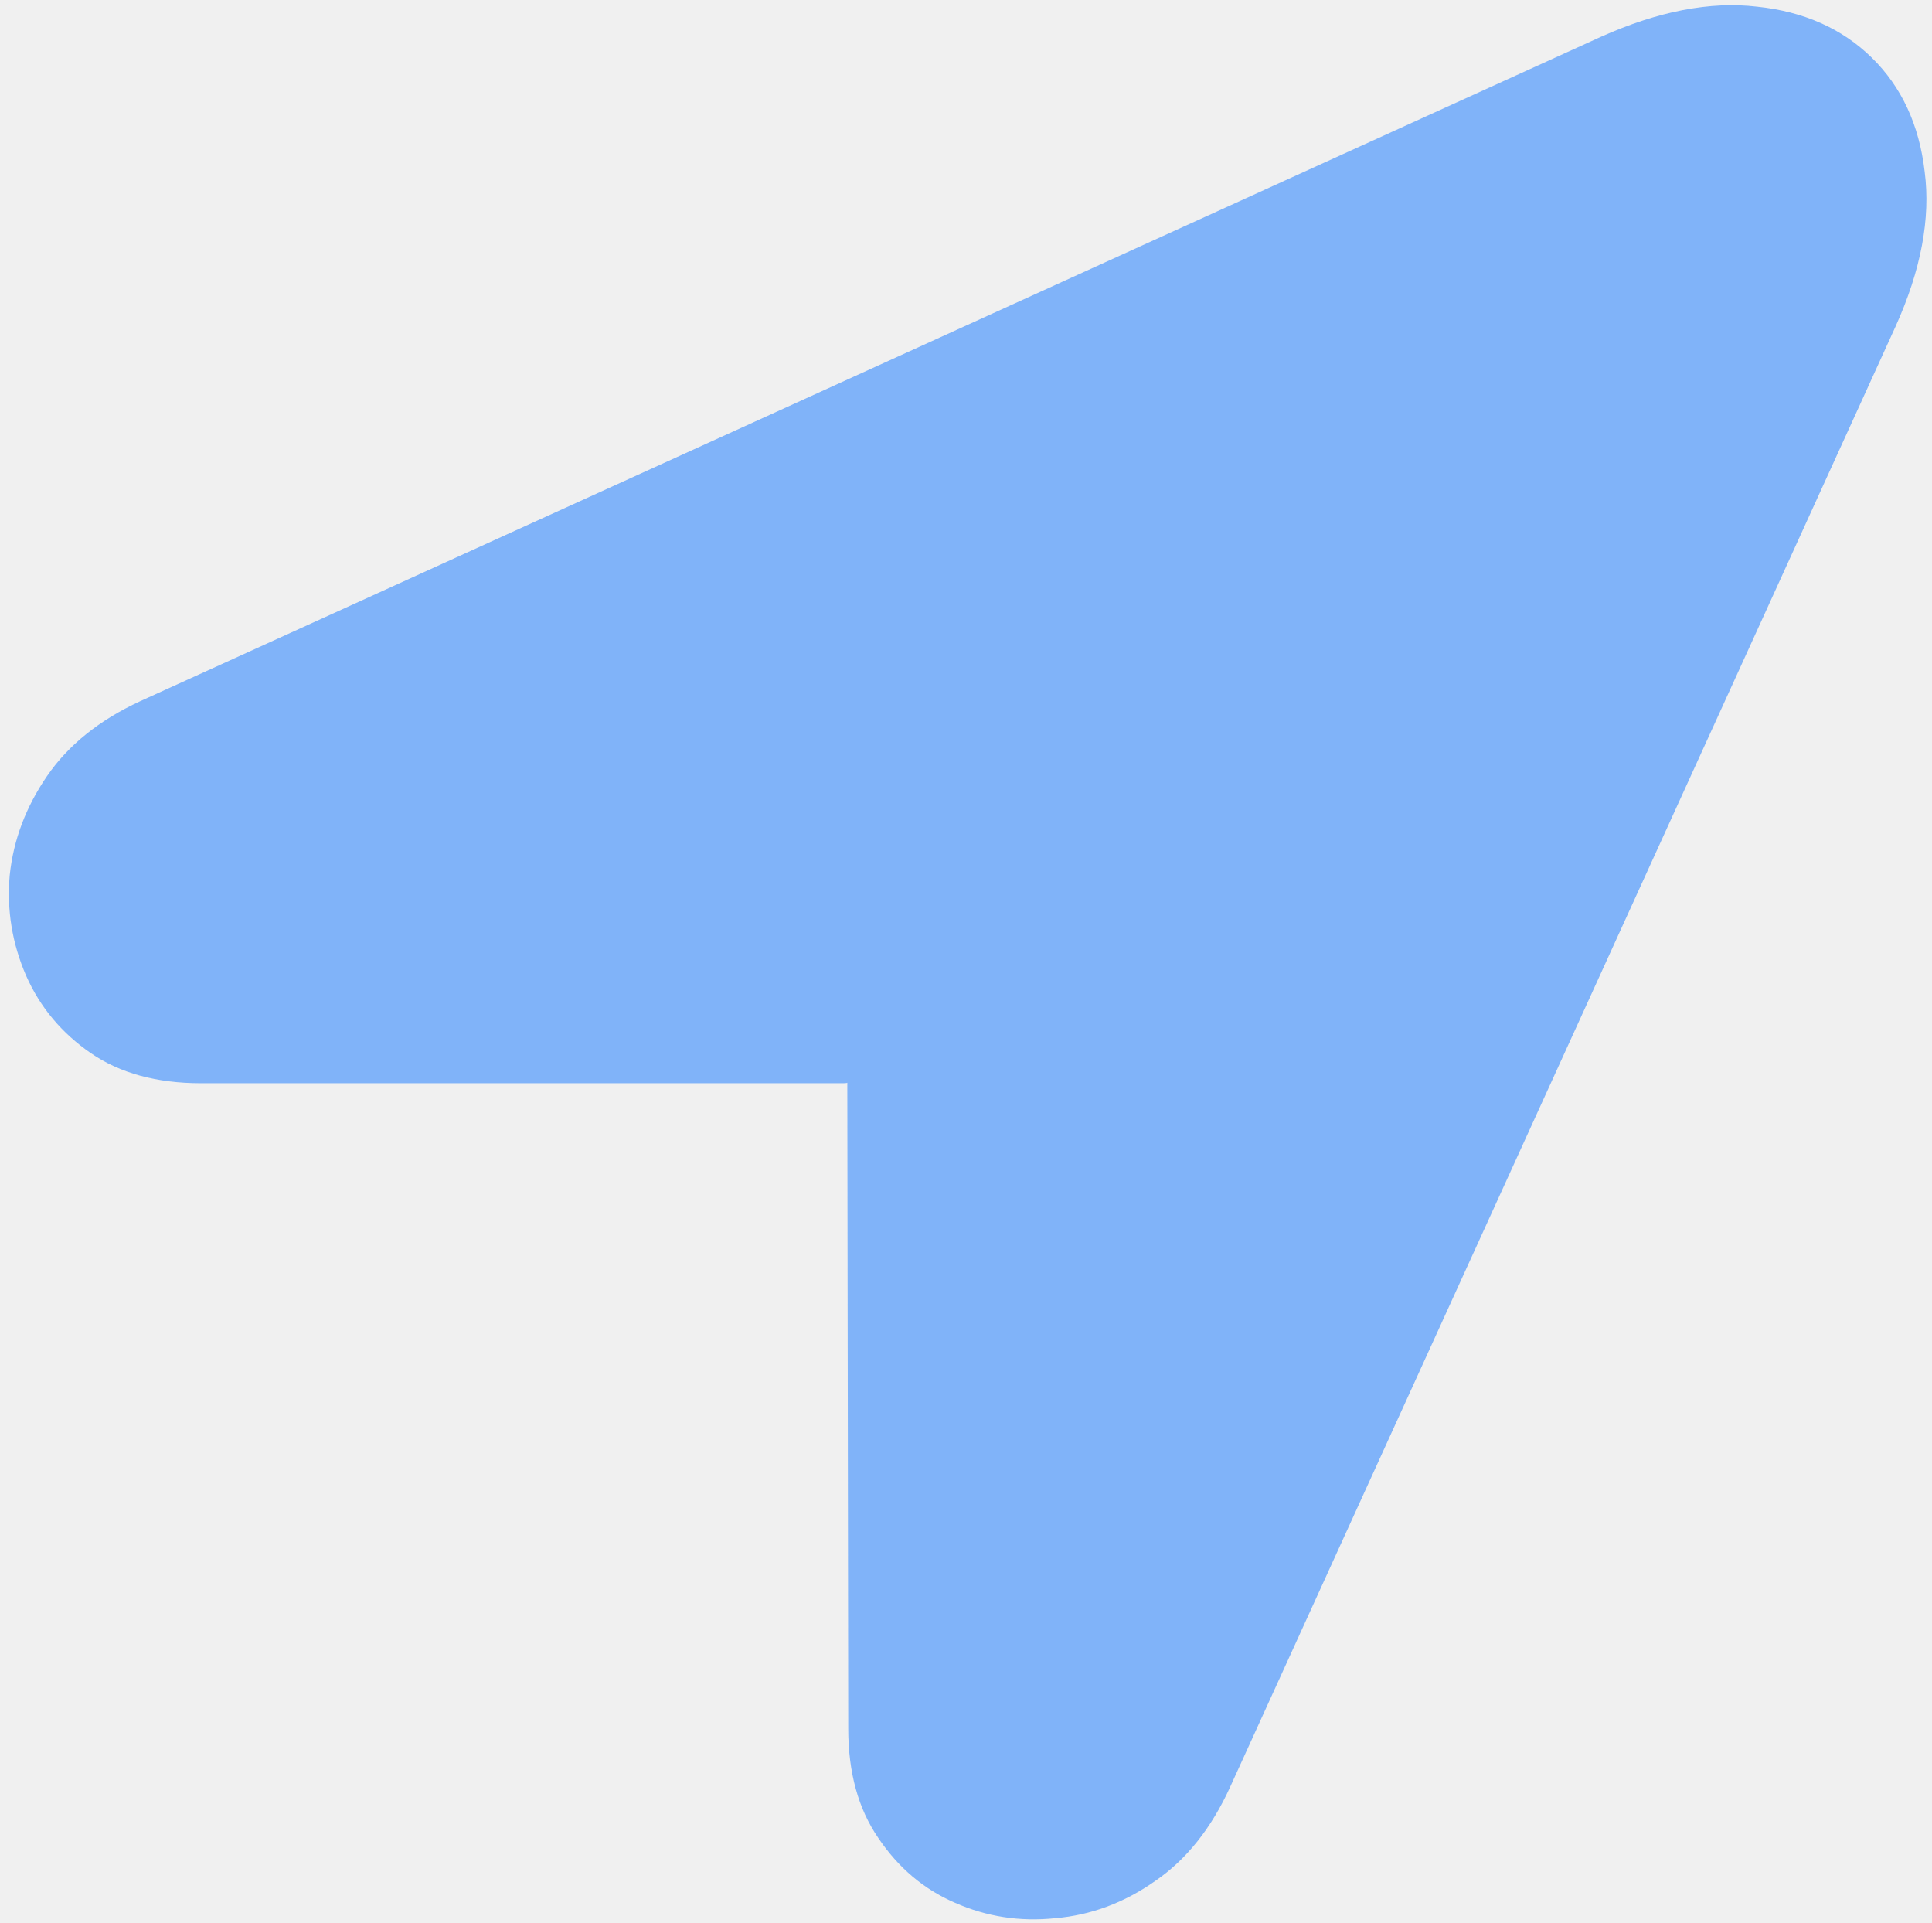
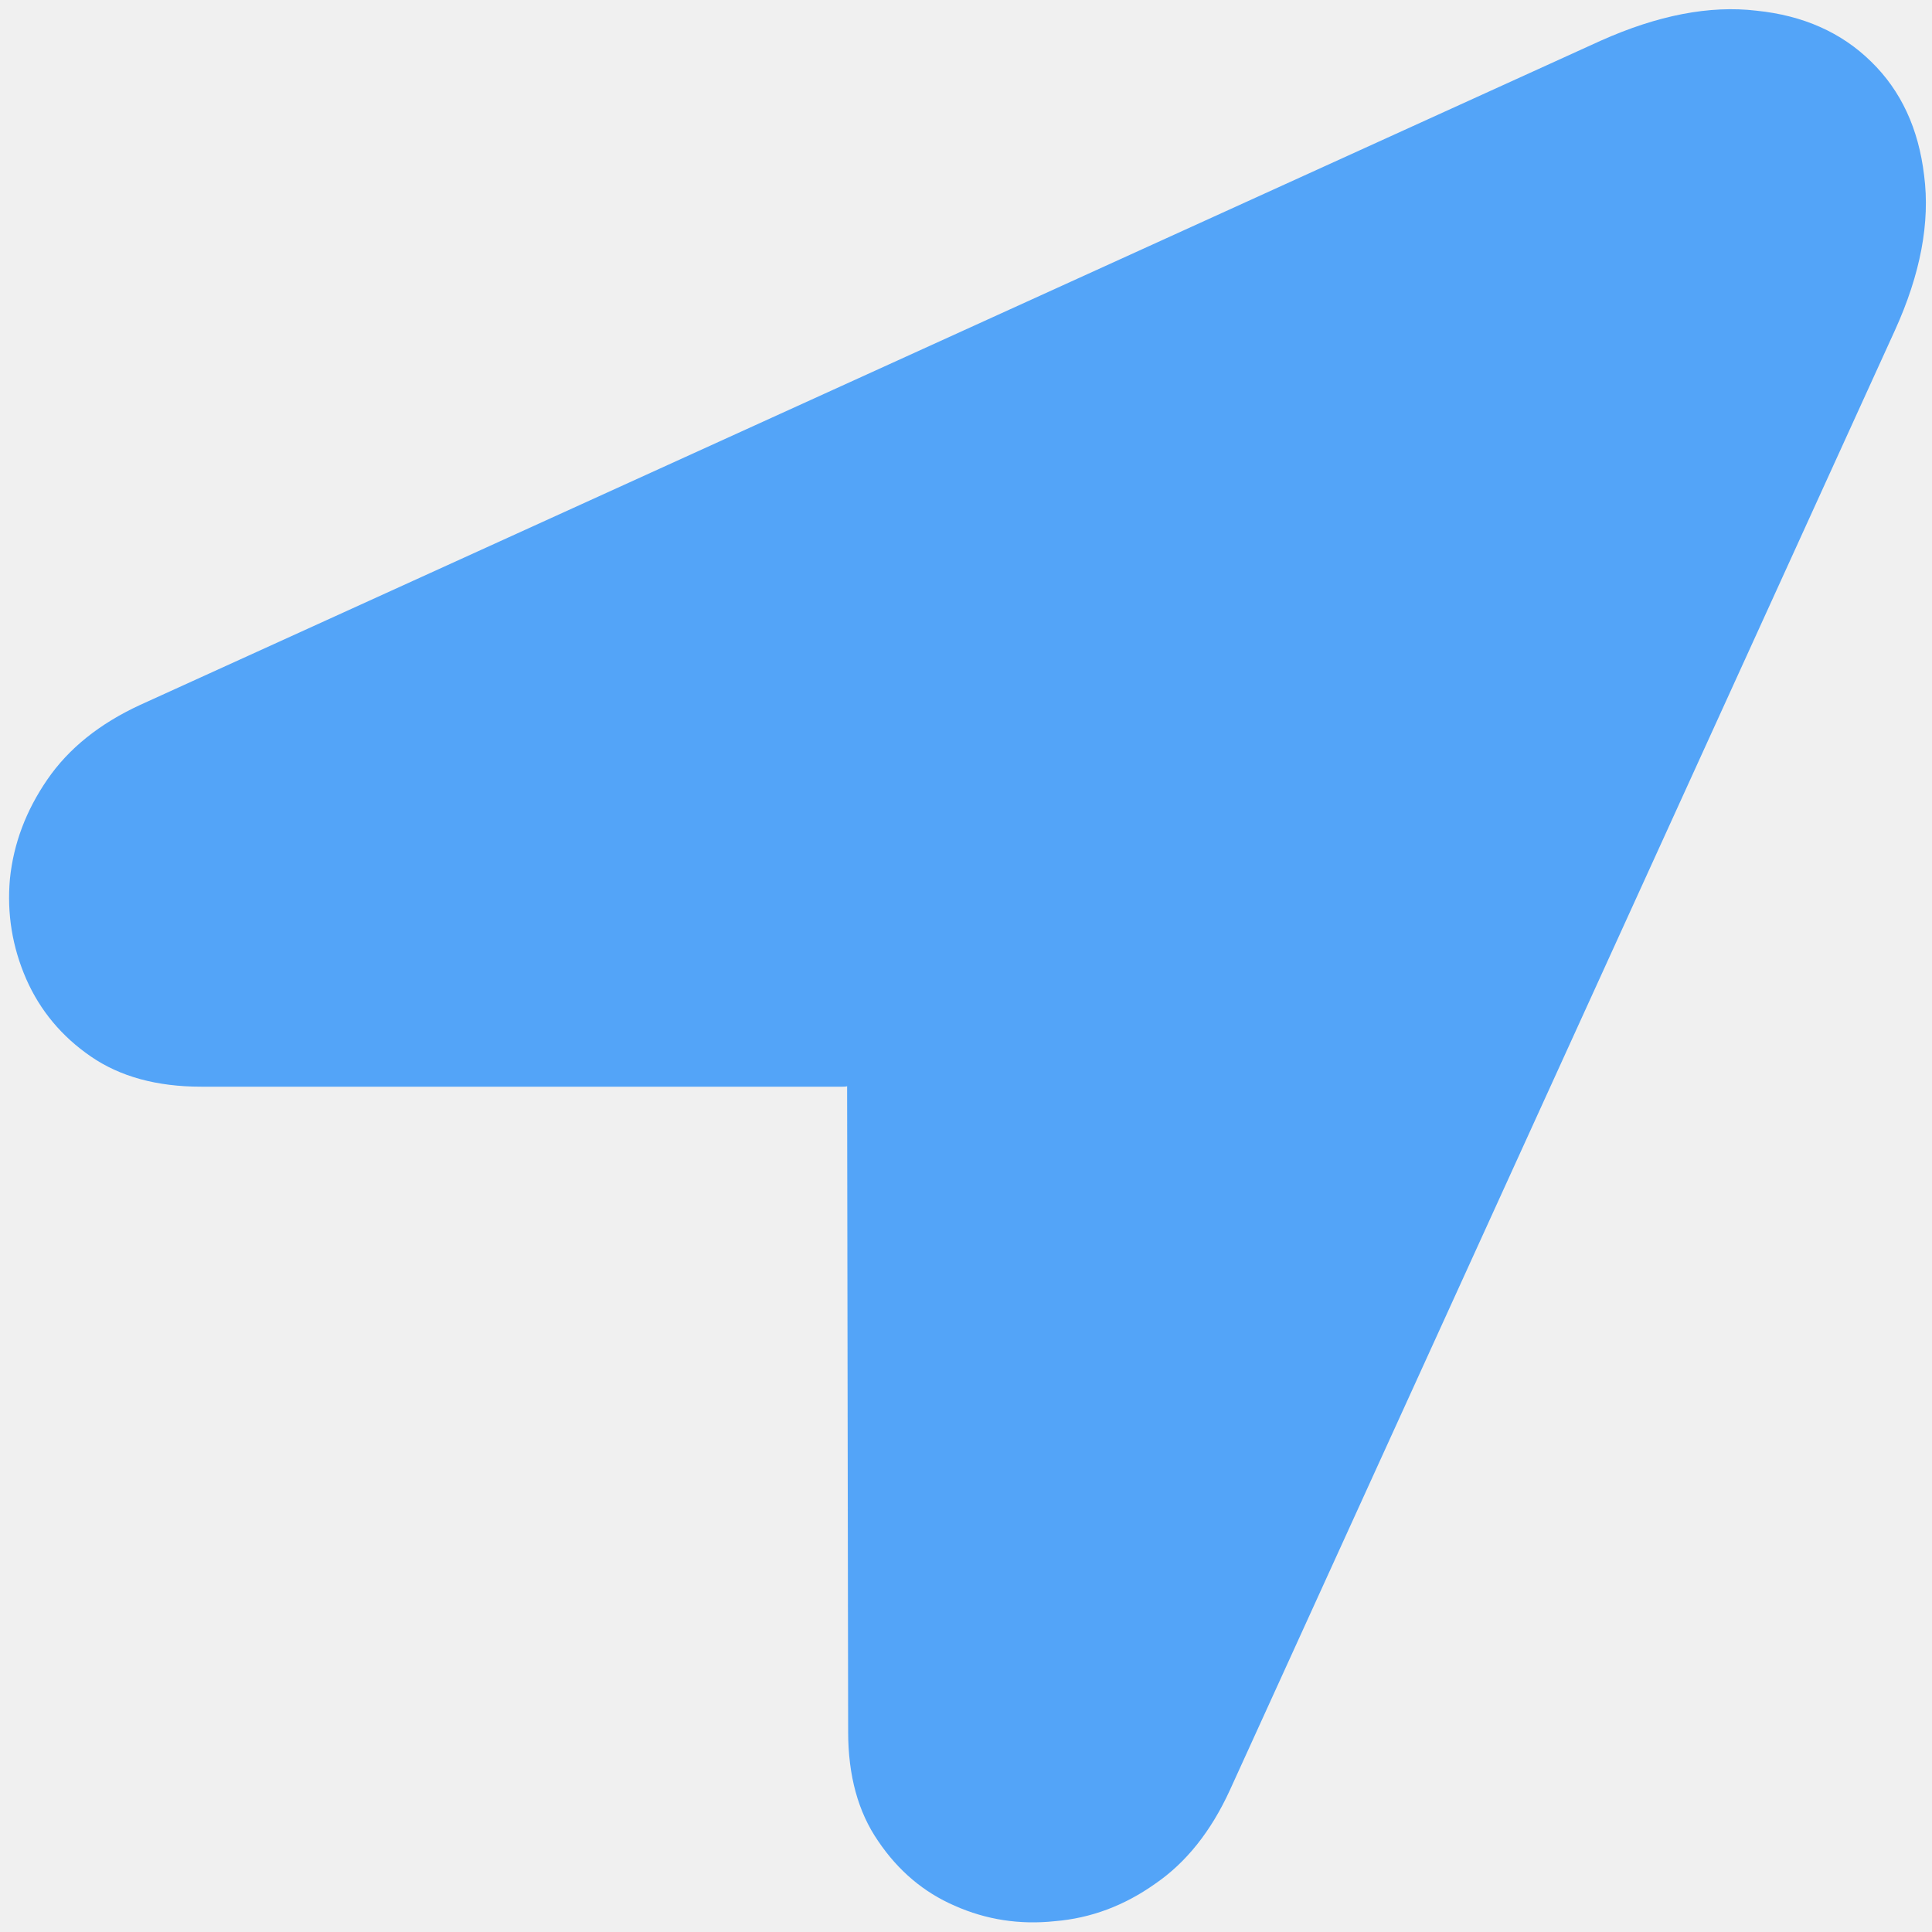
- <svg xmlns="http://www.w3.org/2000/svg" width="207" height="206" viewBox="0 0 207 206" fill="none">
-   <path d="M21.547 116.043H90.297C90.688 116.043 90.85 116.01 90.785 115.945C90.785 115.815 90.785 116.043 90.785 116.629L90.883 185.183C90.883 189.871 91.957 193.777 94.106 196.902C96.254 200.092 98.989 202.403 102.309 203.836C105.694 205.333 109.275 205.887 113.051 205.496C116.892 205.17 120.473 203.836 123.793 201.492C127.114 199.213 129.783 195.861 131.801 191.433L203.09 34.988C205.824 28.933 206.866 23.4 206.215 18.387C205.629 13.373 203.741 9.305 200.551 6.18C197.361 3.055 193.259 1.232 188.246 0.711C183.233 0.125 177.667 1.199 171.547 3.933L15.004 75.125C10.642 77.143 7.322 79.812 5.043 83.133C2.765 86.453 1.43 90.001 1.039 93.777C0.714 97.488 1.3 101.069 2.797 104.519C4.295 107.905 6.606 110.672 9.731 112.82C12.856 114.969 16.794 116.043 21.547 116.043Z" fill="#80B3F9" />
+ <svg xmlns="http://www.w3.org/2000/svg" width="15" height="15" viewBox="0 0 15 15" fill="none">
+   <g clip-path="url(#clip0_130_164)">
+     <path d="M1.562 8.437H6.542C6.57 8.437 6.582 8.434 6.577 8.43C6.577 8.42 6.577 8.437 6.577 8.479L6.585 13.445C6.585 13.785 6.662 14.068 6.818 14.294C6.974 14.525 7.172 14.692 7.412 14.796C7.657 14.905 7.917 14.945 8.19 14.916C8.469 14.893 8.728 14.796 8.968 14.626C9.209 14.461 9.402 14.219 9.549 13.898L14.712 2.565C14.911 2.127 14.986 1.726 14.939 1.363C14.896 1 14.76 0.705 14.528 0.479C14.297 0.252 14 0.12 13.637 0.083C13.274 0.04 12.871 0.118 12.428 0.316L1.088 5.473C0.772 5.619 0.532 5.812 0.367 6.053C0.202 6.293 0.105 6.55 0.077 6.824C0.053 7.093 0.095 7.352 0.204 7.602C0.312 7.847 0.48 8.048 0.706 8.203C0.933 8.359 1.218 8.437 1.562 8.437Z" fill="#53A4F8" />
+   </g>
+   <defs>
+     <clipPath id="clip0_130_164">
+       <rect width="14.994" height="14.922" fill="white" transform="translate(0.00195312 0.03125)" />
+     </clipPath>
+   </defs>
</svg>
